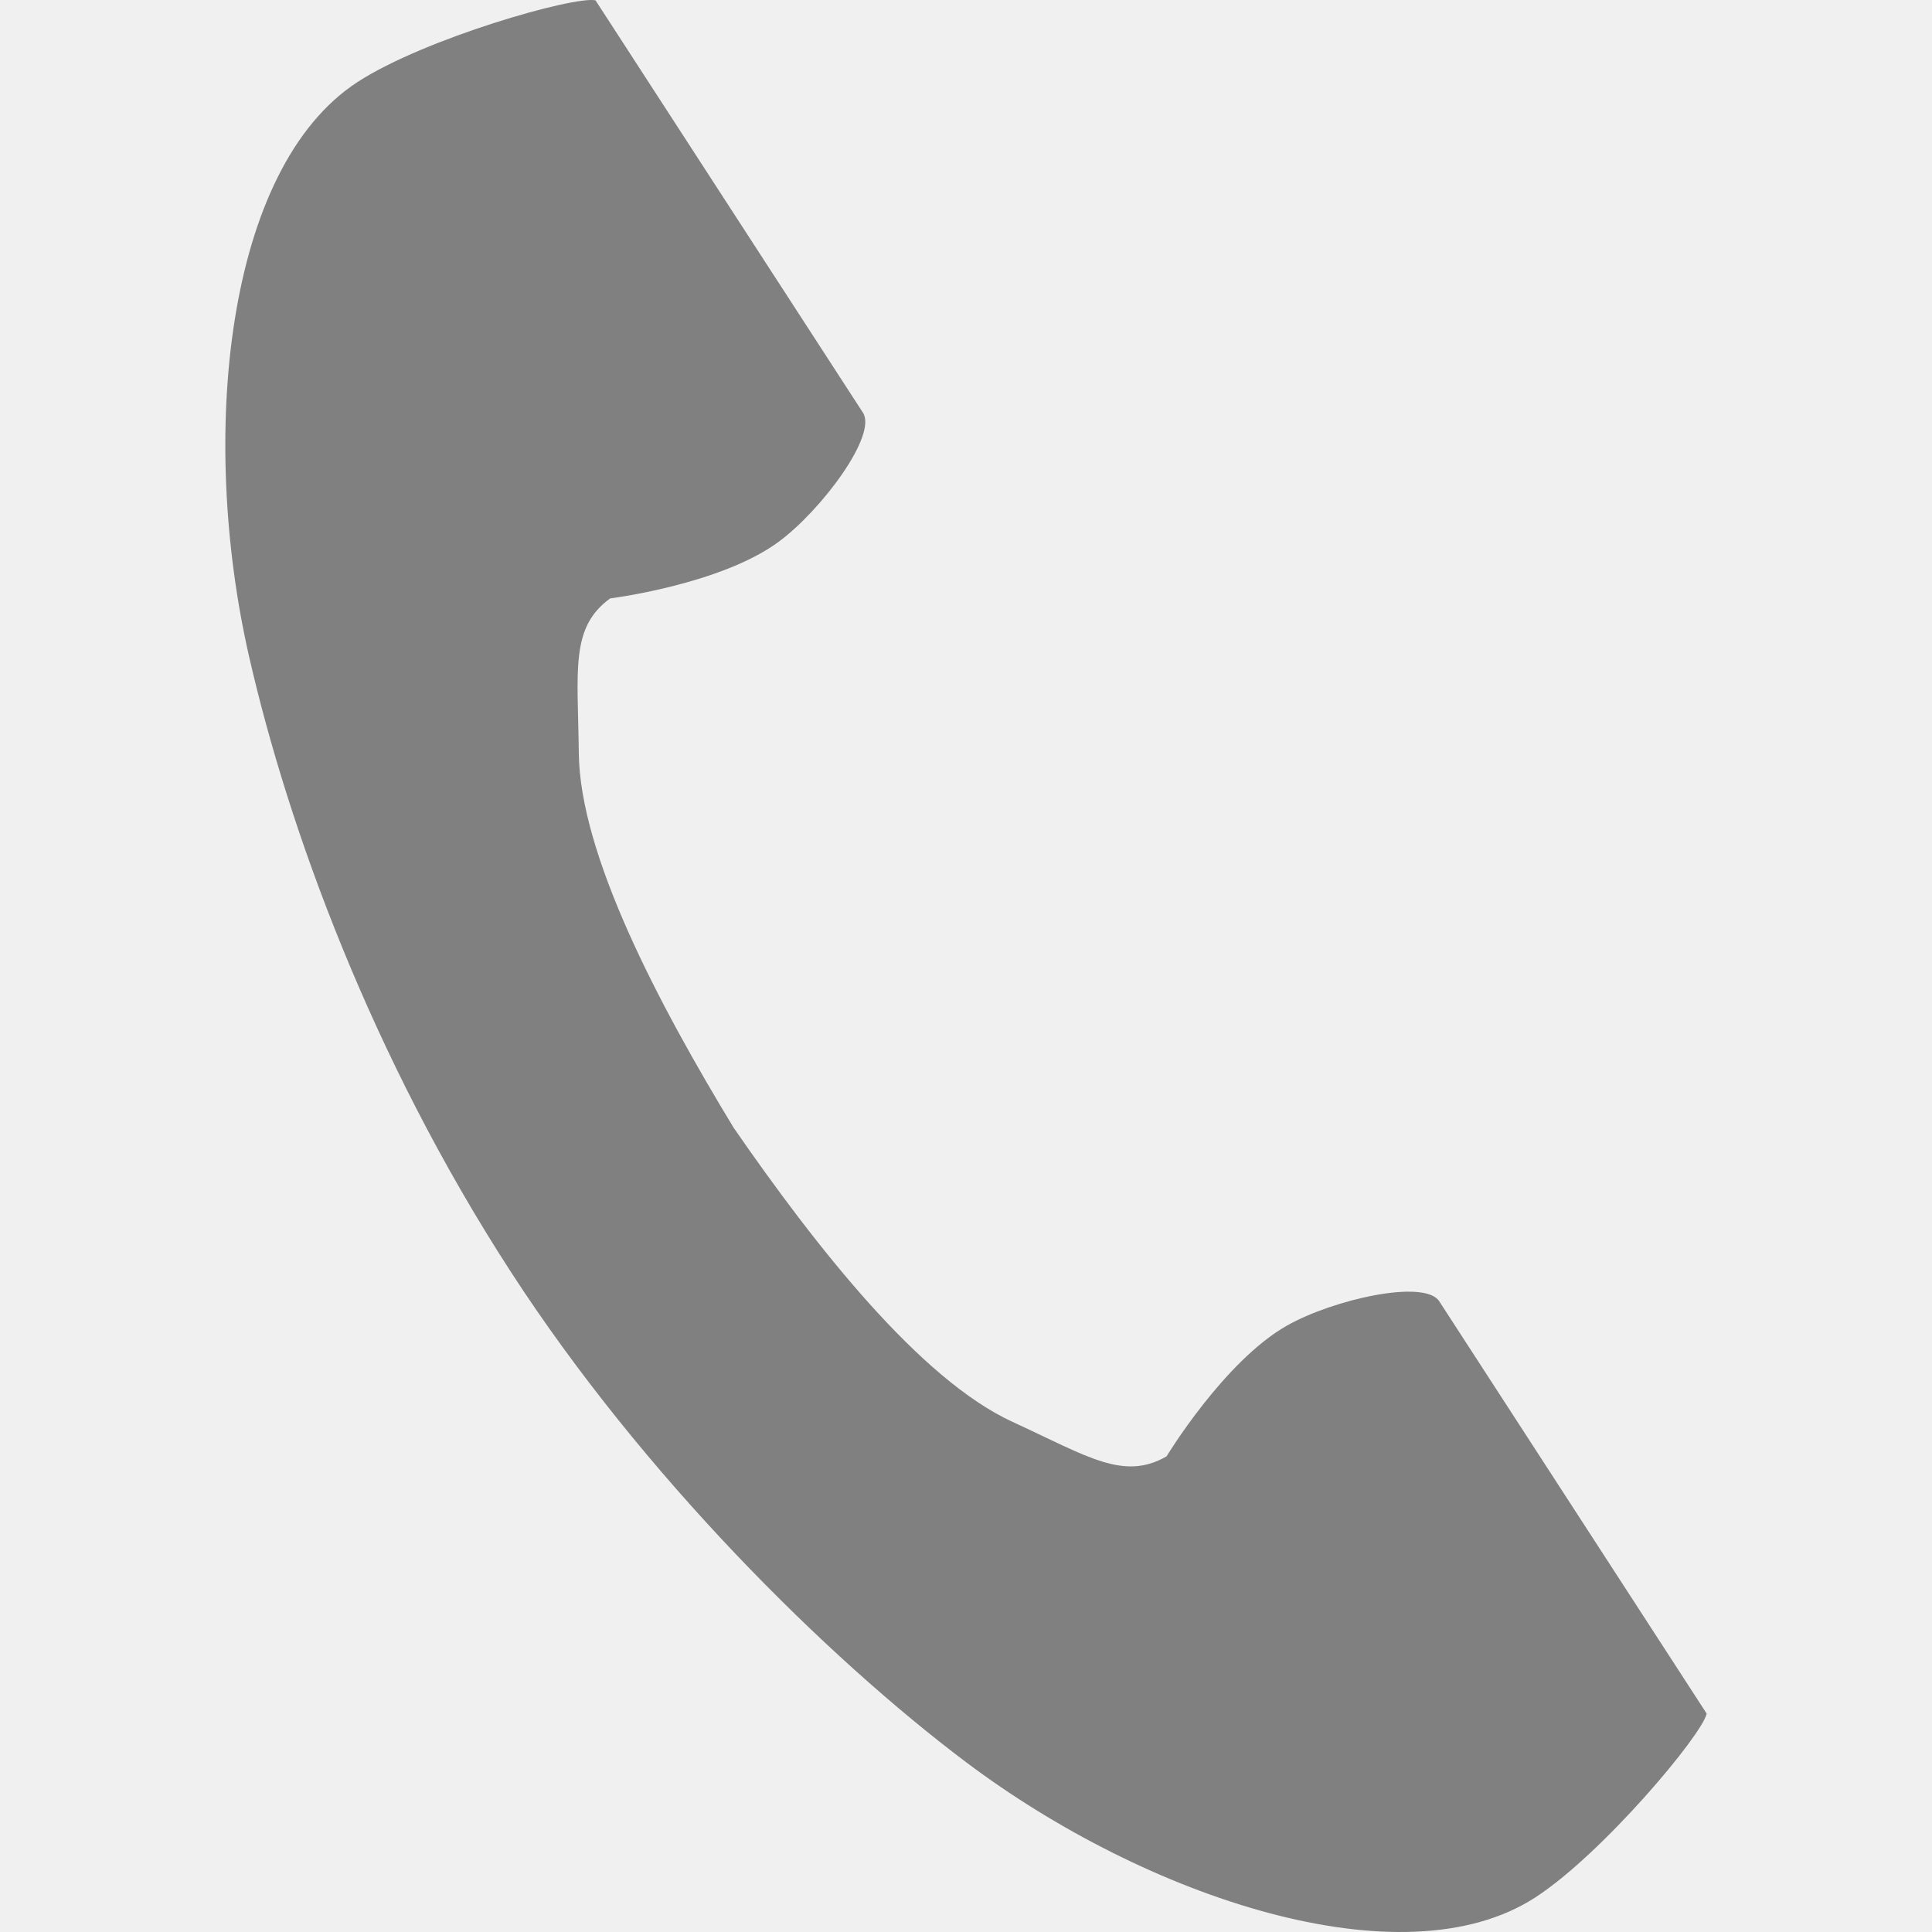
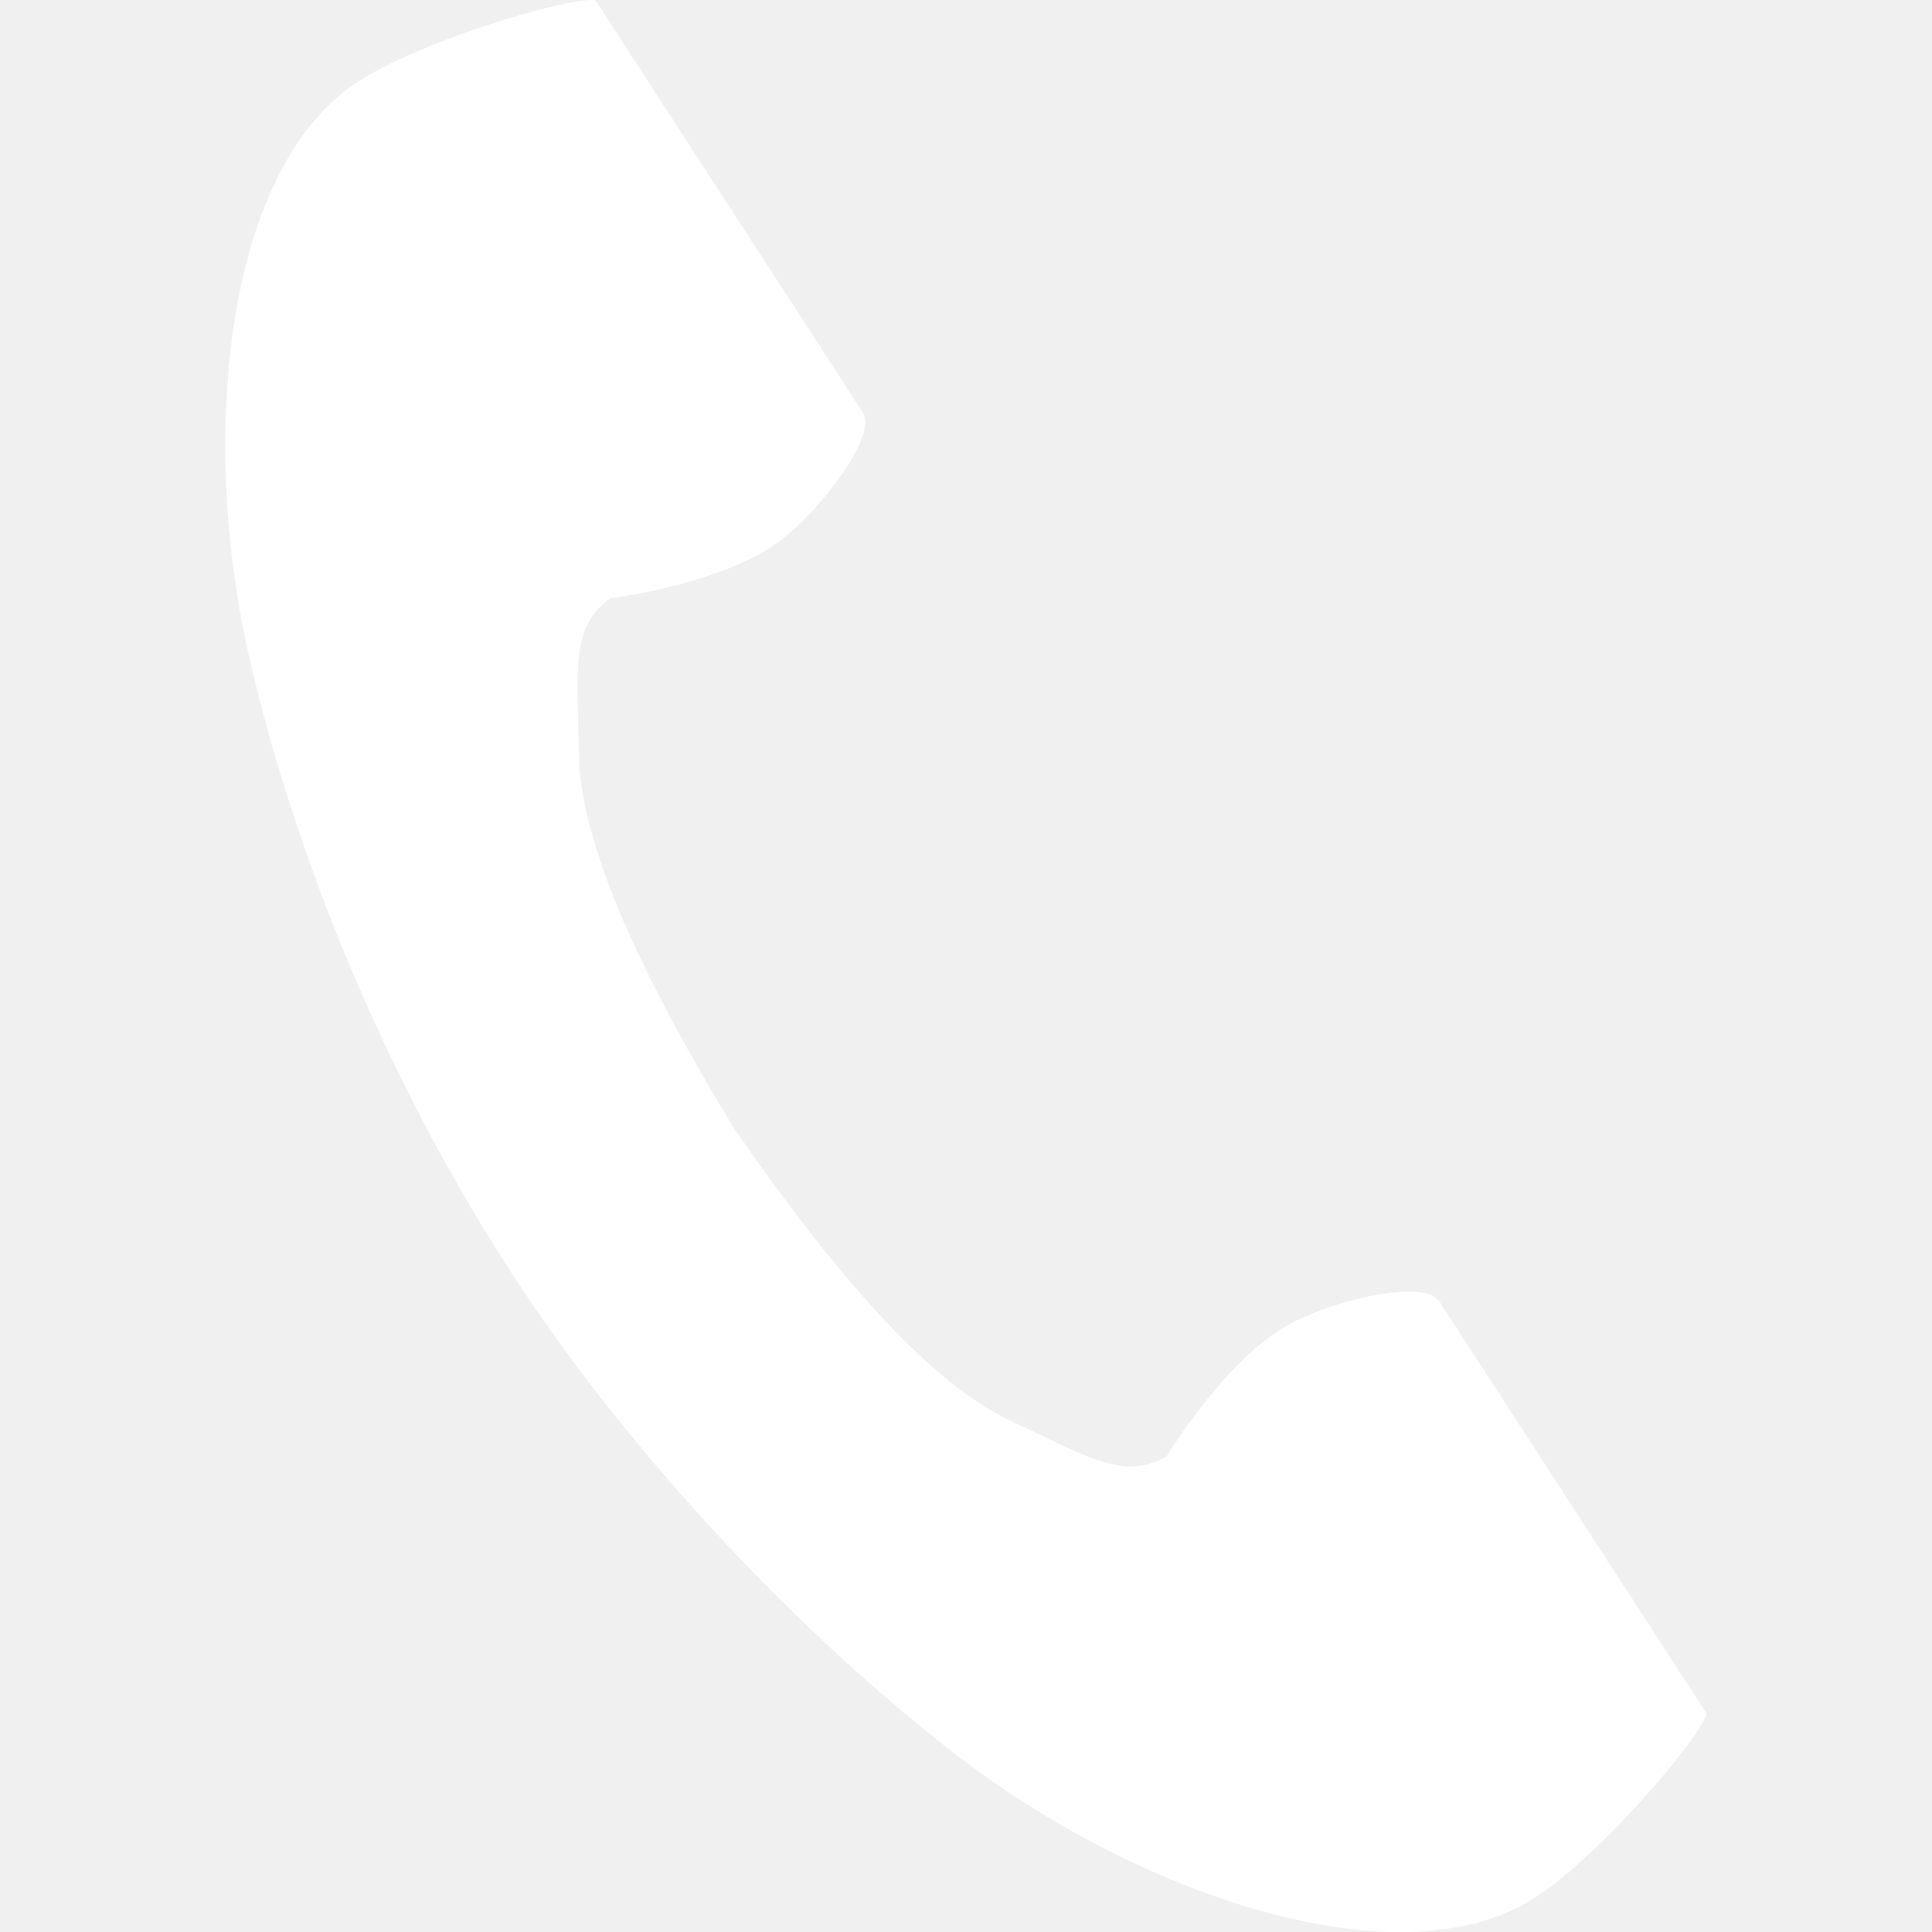
<svg xmlns="http://www.w3.org/2000/svg" height="25px" width="25px" version="1.1" id="_x32_" viewBox="0 0 512 512" xml:space="preserve" fill="#000000">
  <g id="SVGRepo_bgCarrier" stroke-width="0" />
  <g id="SVGRepo_tracerCarrier" stroke-linecap="round" stroke-linejoin="round" />
  <g id="SVGRepo_iconCarrier">
-     <style type="text/css"> .st0{fill:gray;} </style>
+     <style type="text/css"> .st0{fill:white;} </style>
    <g>
      <path class="st0" d="M94.811,21.696c-35.18,22.816-42.091,94.135-28.809,152.262c10.344,45.266,32.336,105.987,69.42,163.165 c34.886,53.79,83.557,102.022,120.669,129.928c47.657,35.832,115.594,58.608,150.774,35.792 c17.789-11.537,44.218-43.058,45.424-48.714c0,0-15.498-23.896-18.899-29.14l-51.972-80.135 c-3.862-5.955-28.082-0.512-40.386,6.457c-16.597,9.404-31.882,34.636-31.882,34.636c-11.38,6.575-20.912,0.024-40.828-9.142 c-24.477-11.262-51.997-46.254-73.9-77.947c-20.005-32.923-40.732-72.322-41.032-99.264c-0.247-21.922-2.341-33.296,8.304-41.006 c0,0,29.272-3.666,44.627-14.984c11.381-8.392,26.228-28.286,22.366-34.242l-51.972-80.134c-3.401-5.244-18.899-29.14-18.899-29.14 C152.159-1.117,112.6,10.159,94.811,21.696z" />
    </g>
  </g>
</svg>
